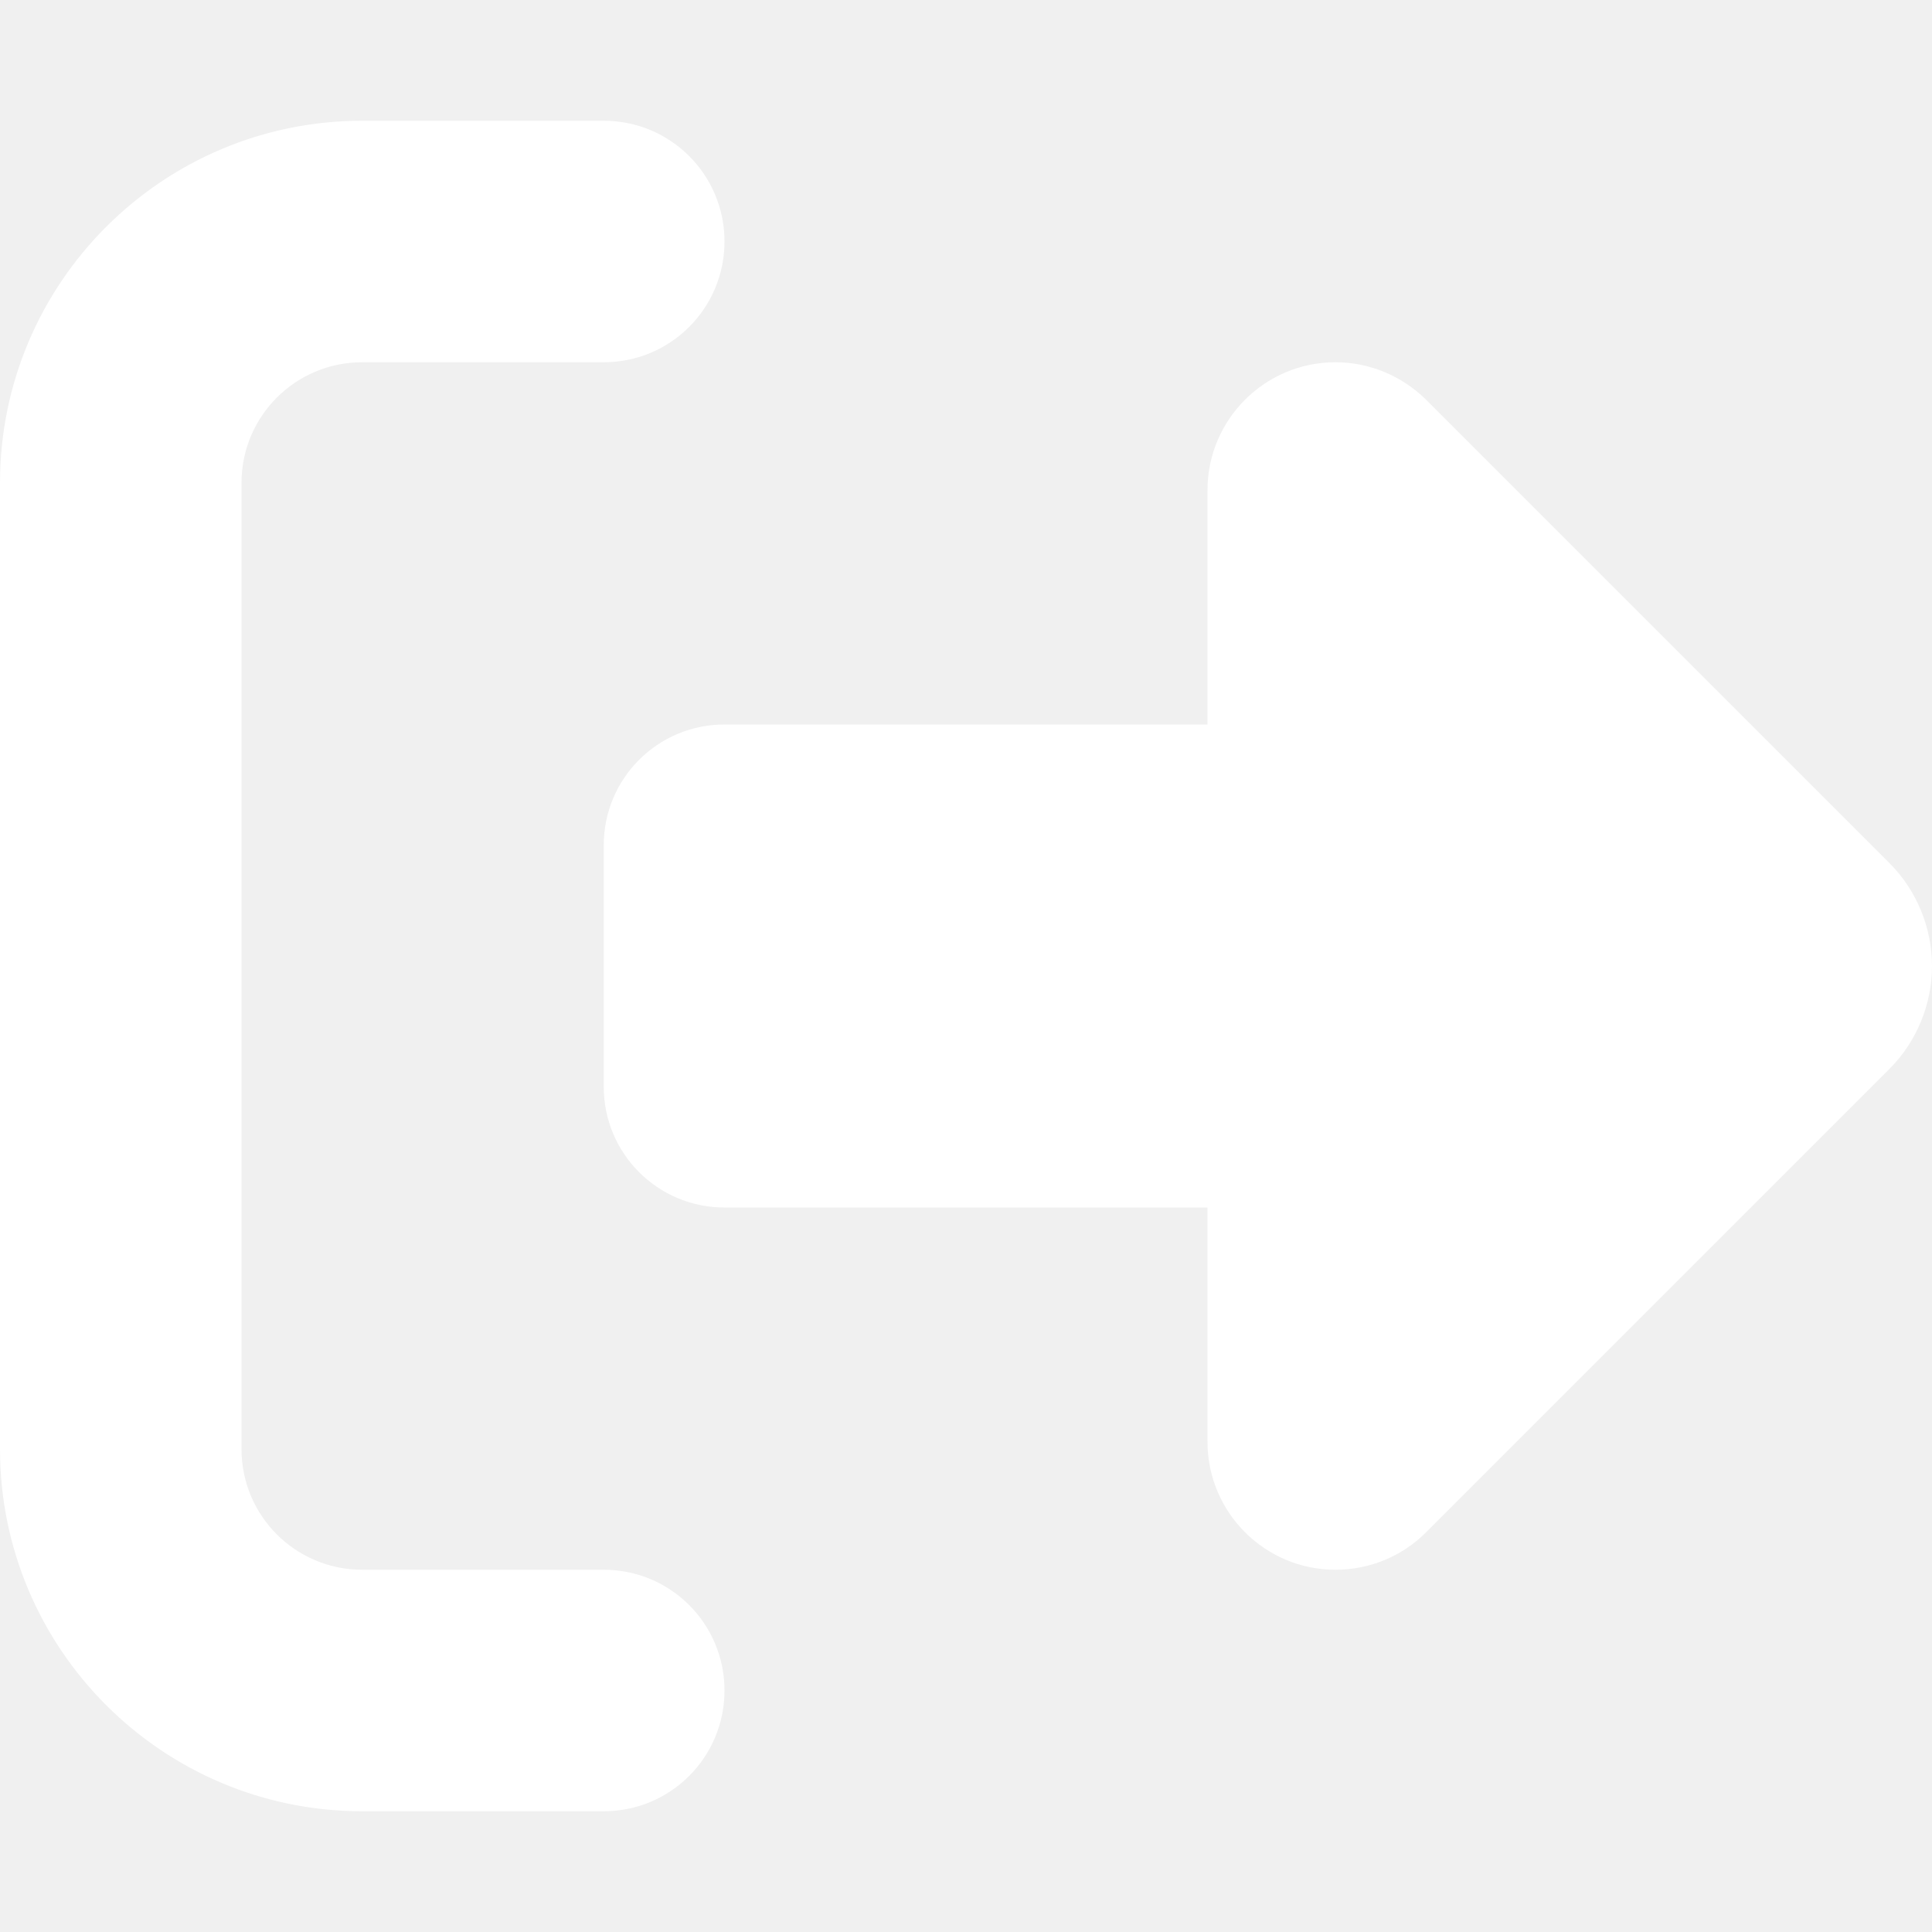
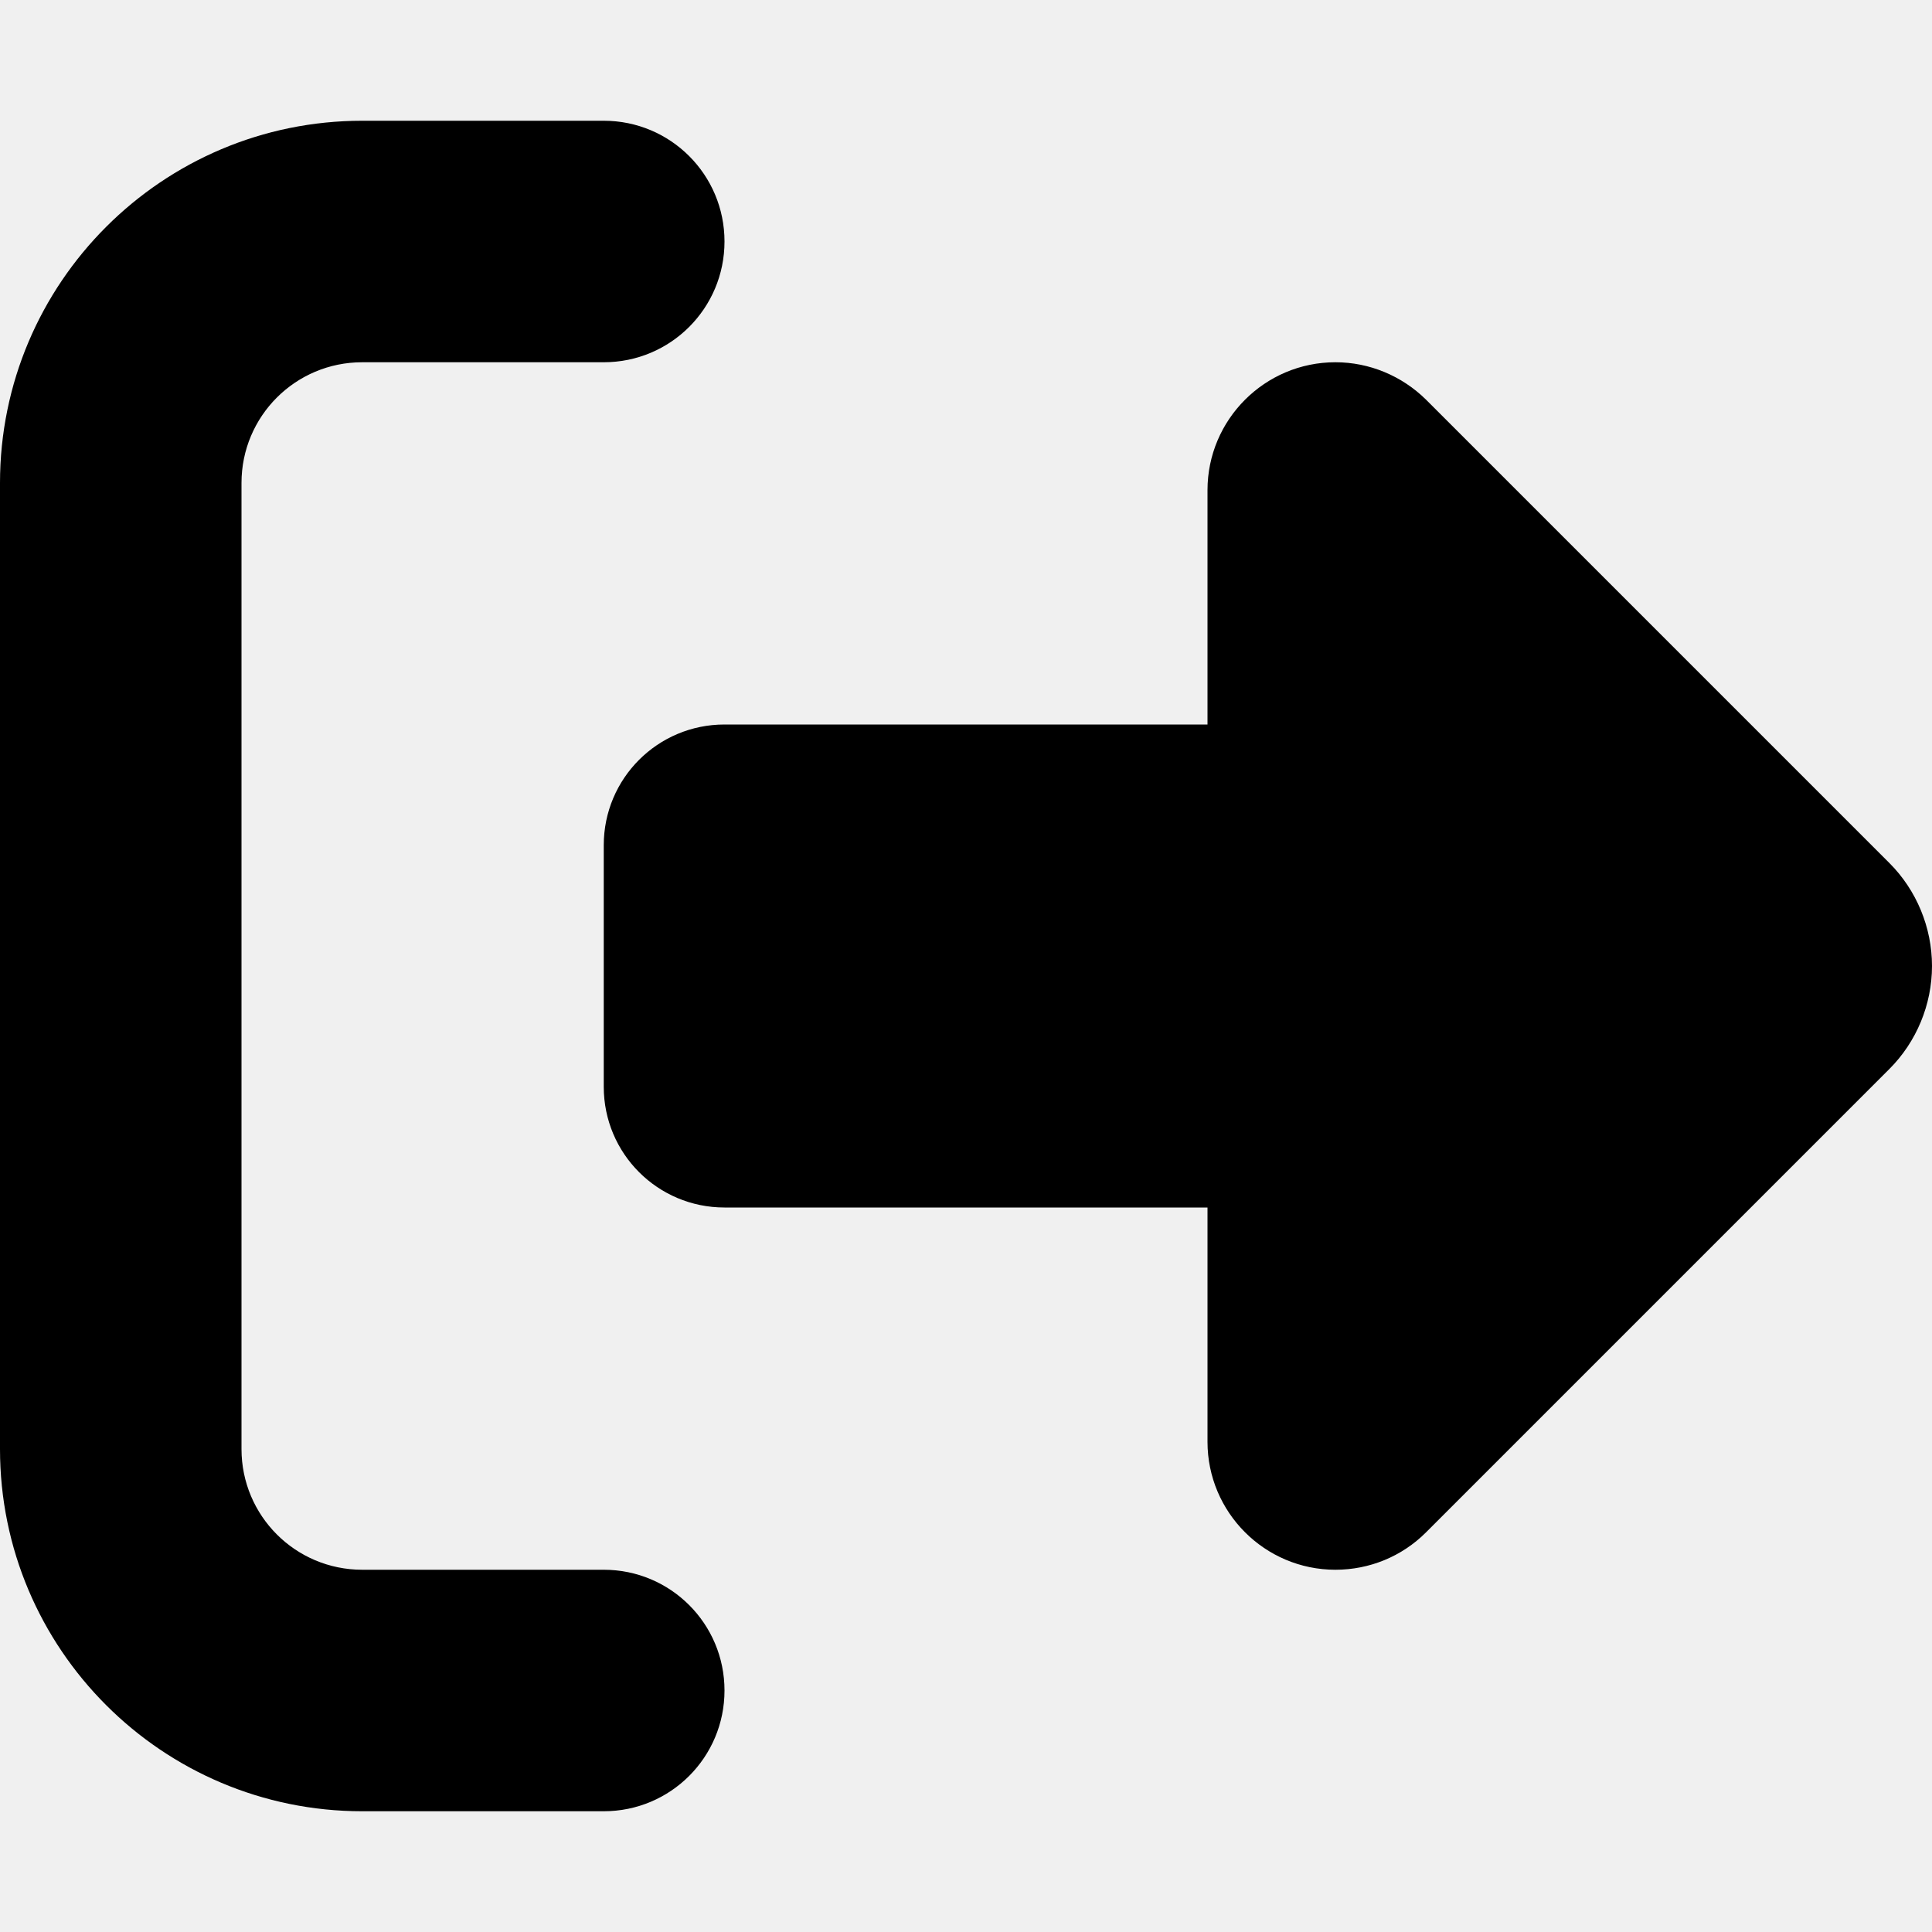
<svg xmlns="http://www.w3.org/2000/svg" viewBox="0 0 512 512">
-   <path fill="white" d="M377.9 105.9L500.7 228.7c7.2 7.2 11.3 17.1 11.3 27.3s-4.1 20.1-11.3 27.3L377.9 406.1c-6.4 6.4-15 9.9-24 9.9c-18.7 0-33.9-15.2-33.9-33.9l0-62.1-128 0c-17.7 0-32-14.3-32-32l0-64c0-17.7 14.3-32 32-32l128 0 0-62.1c0-18.7 15.2-33.9 33.9-33.9c9 0 17.6 3.6 24 9.9zM160 96L96 96c-17.7 0-32 14.3-32 32l0 256c0 17.7 14.3 32 32 32l64 0c17.7 0 32 14.3 32 32s-14.3 32-32 32l-64 0c-53 0-96-43-96-96L0 128C0 75 43 32 96 32l64 0c17.7 0 32 14.3 32 32s-14.3 32-32 32z" />
+   <path fill="black" d="M377.9 105.9L500.7 228.7c7.2 7.2 11.3 17.1 11.3 27.3s-4.1 20.1-11.3 27.3L377.9 406.1c-6.4 6.4-15 9.9-24 9.9c-18.7 0-33.9-15.2-33.9-33.9l0-62.1-128 0c-17.7 0-32-14.3-32-32l0-64c0-17.7 14.3-32 32-32l128 0 0-62.1c0-18.7 15.2-33.9 33.9-33.9c9 0 17.6 3.6 24 9.9zM160 96L96 96c-17.7 0-32 14.3-32 32l0 256c0 17.7 14.3 32 32 32l64 0c17.7 0 32 14.3 32 32s-14.3 32-32 32l-64 0c-53 0-96-43-96-96L0 128C0 75 43 32 96 32l64 0c17.7 0 32 14.3 32 32s-14.3 32-32 32z" />
</svg>
